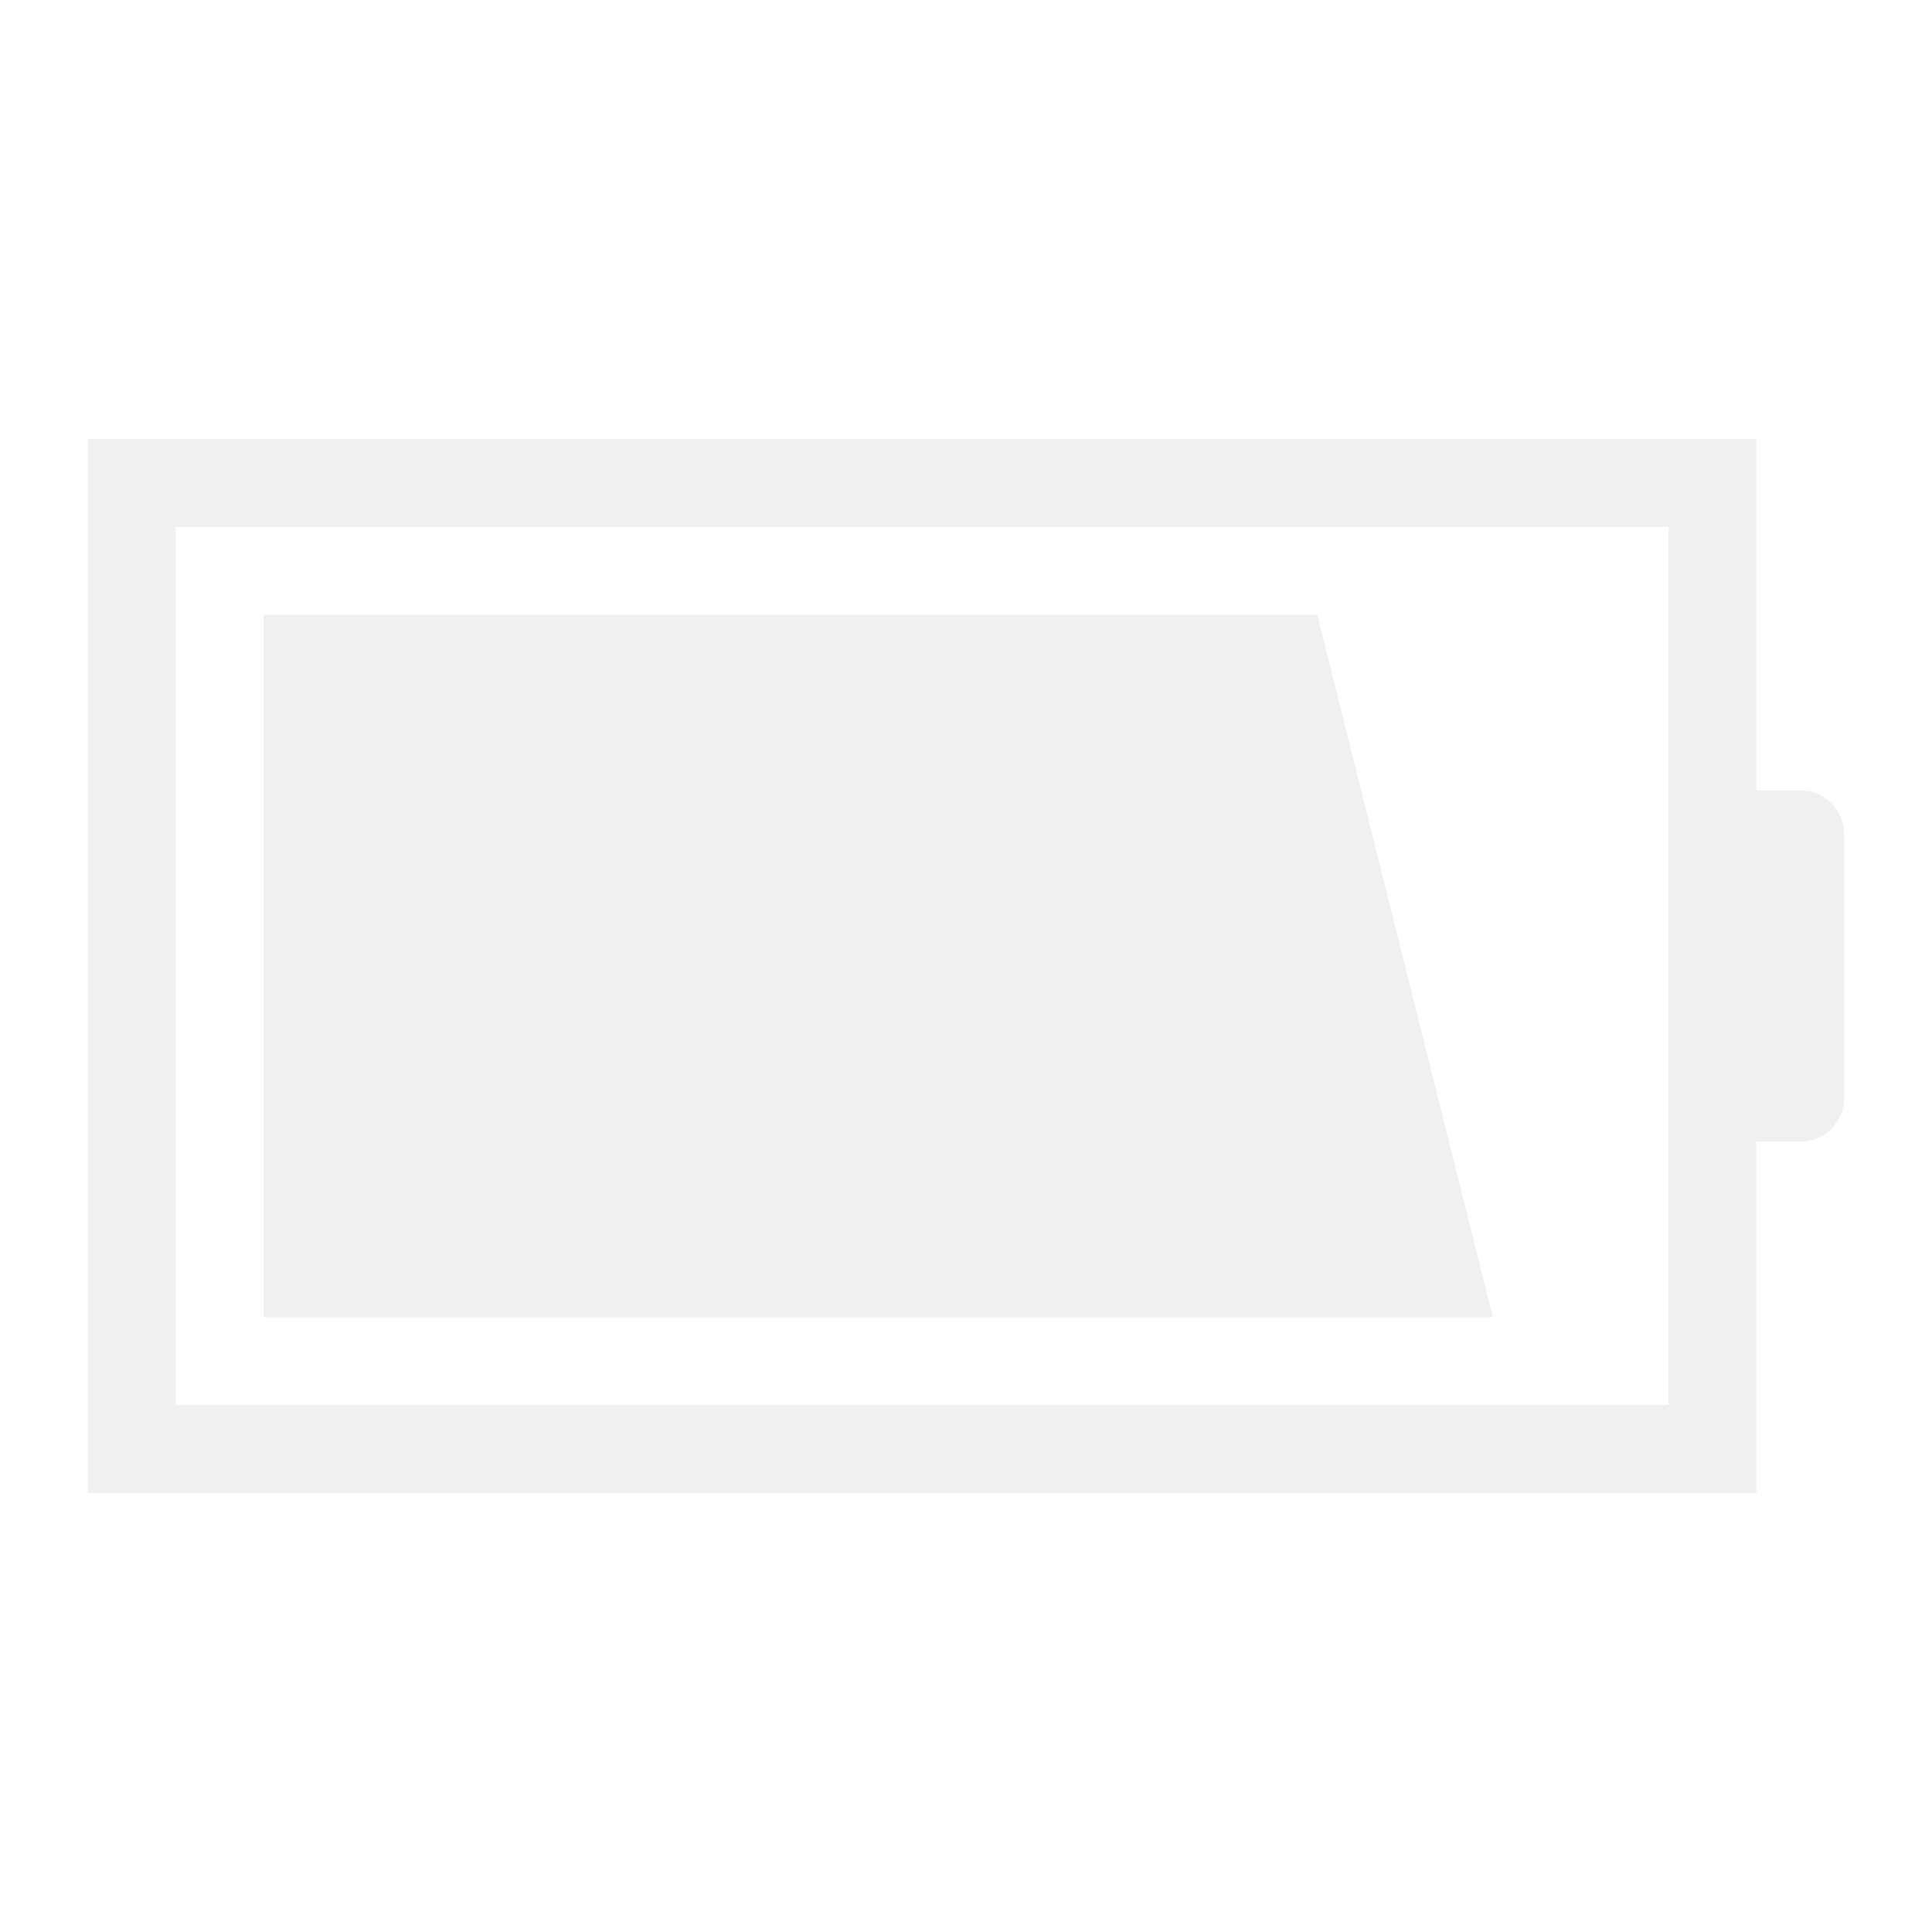
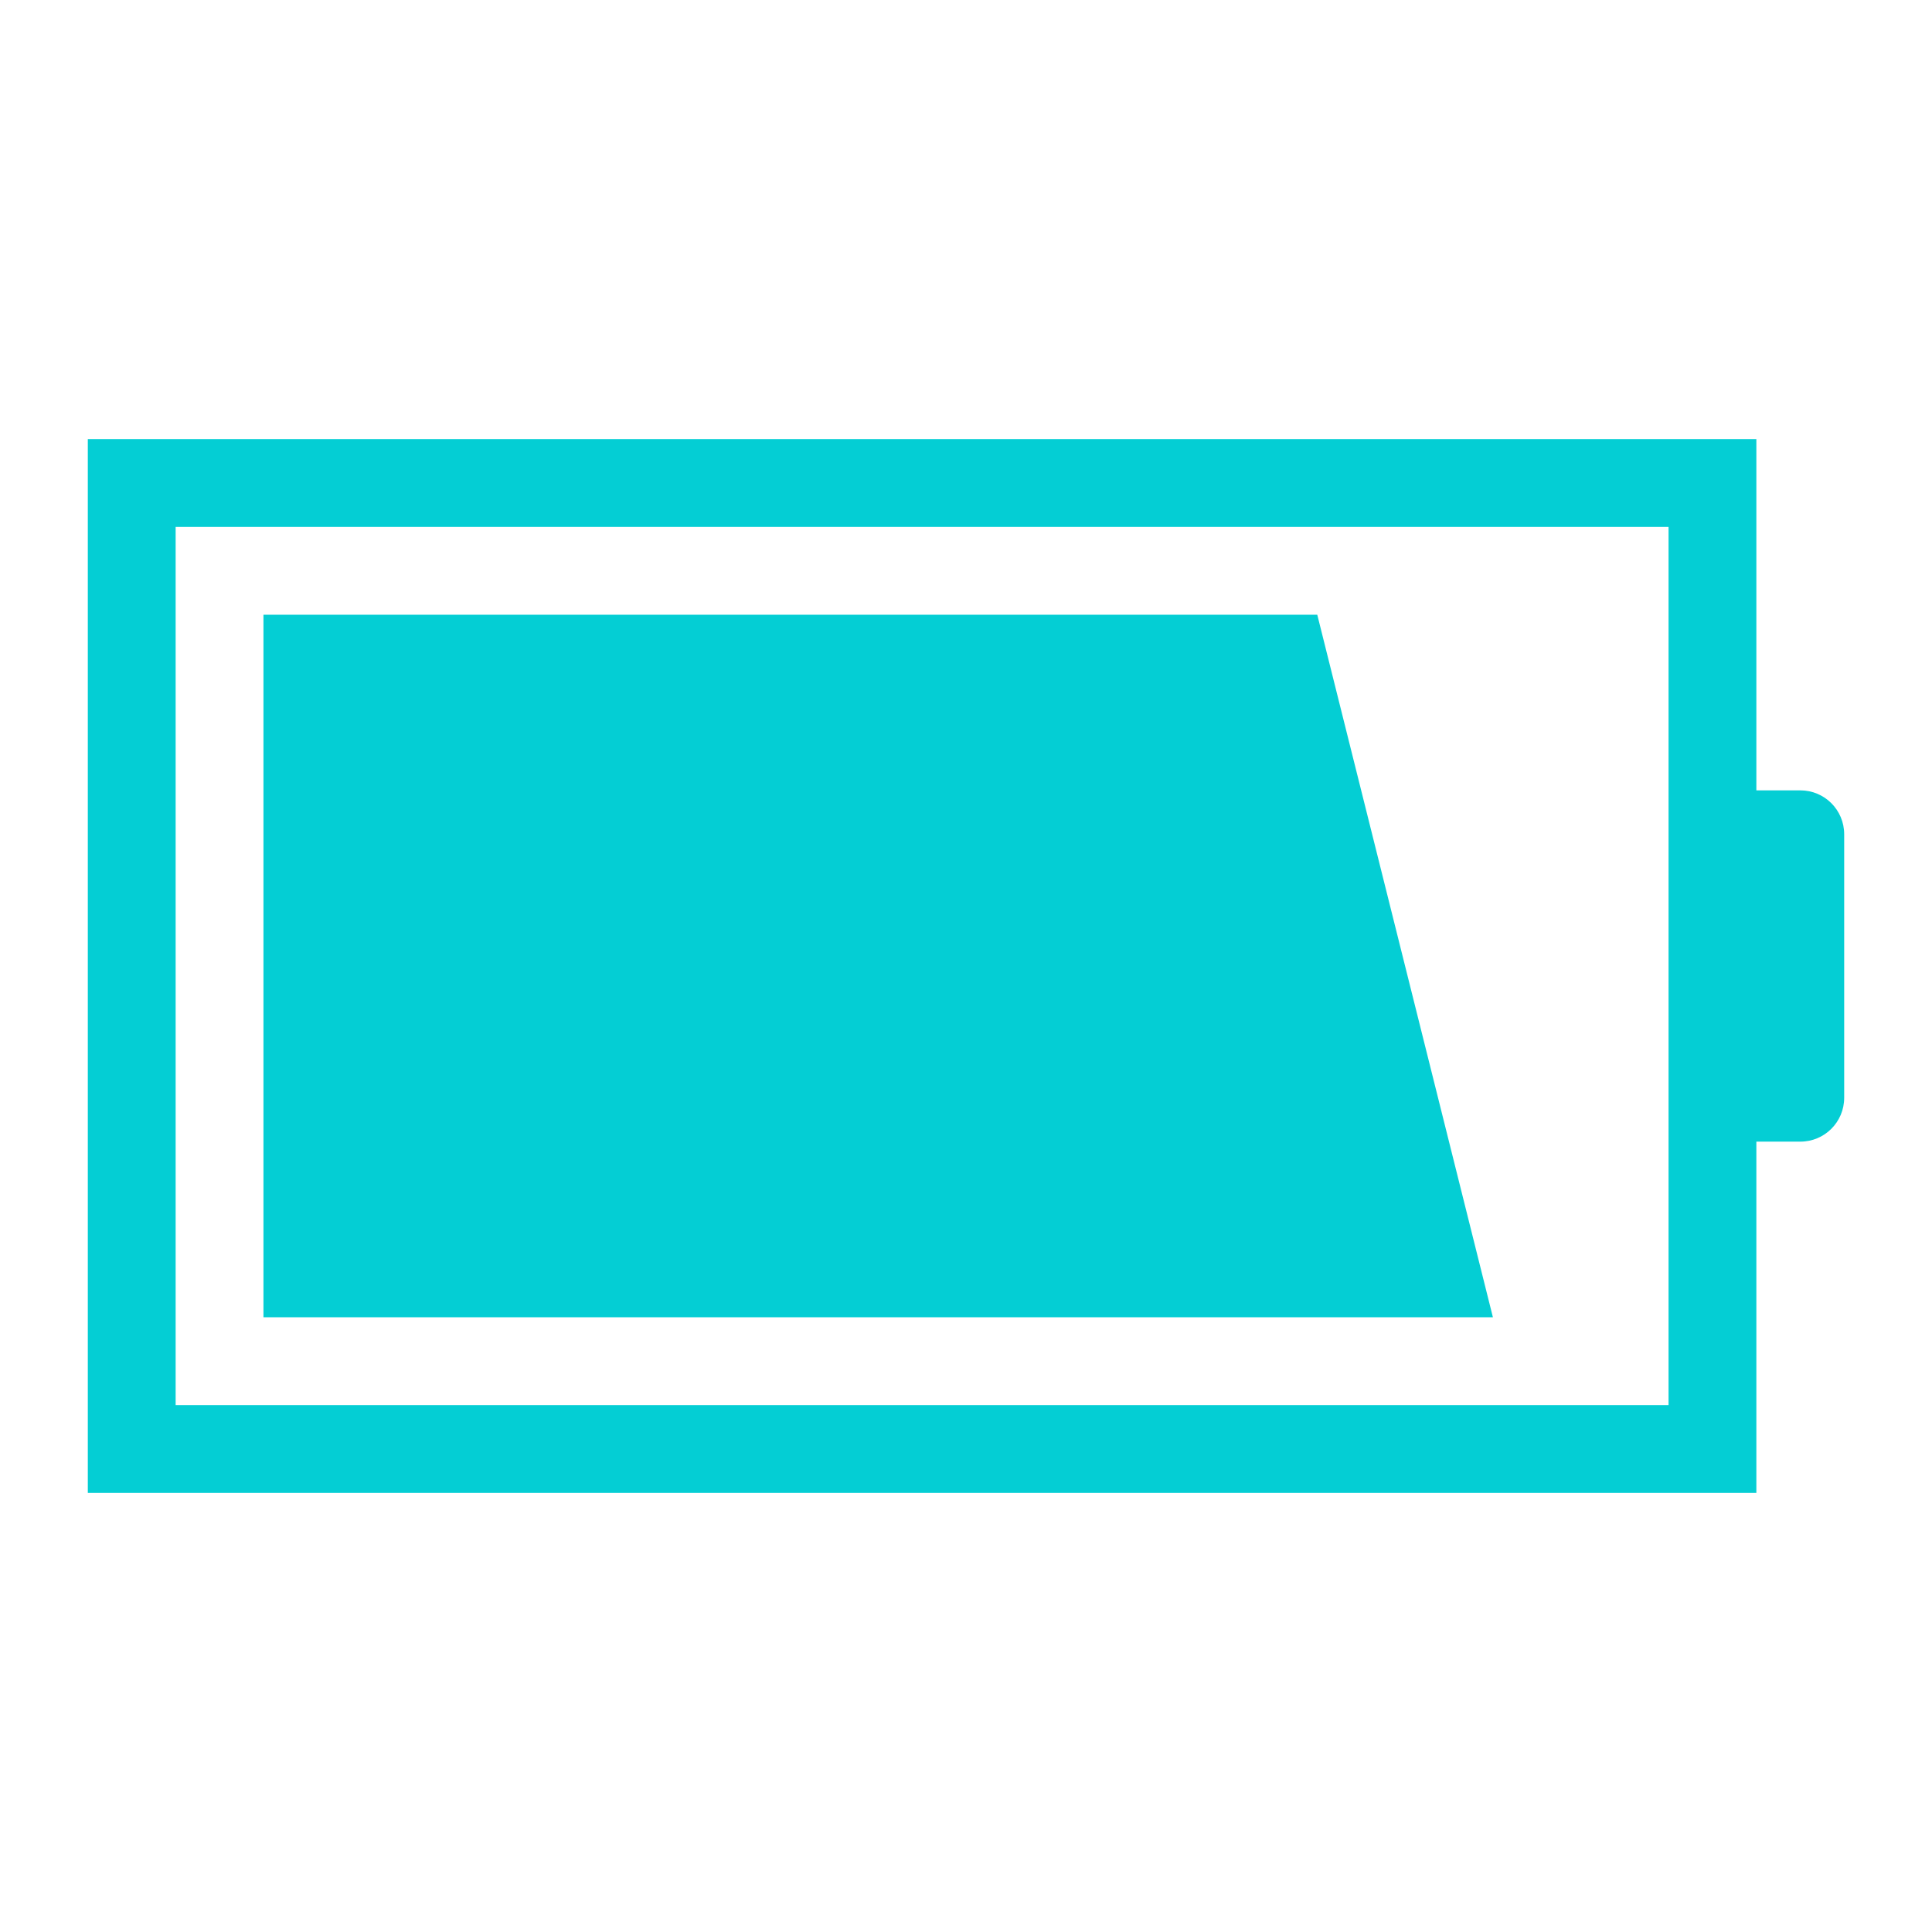
- <svg xmlns="http://www.w3.org/2000/svg" height="22" width="22">
+ <svg xmlns="http://www.w3.org/2000/svg" id="svg1131" version="1.1" width="22" height="22">
  <defs id="defs1">
-     <style type="text/css" id="current-color-scheme">
+     <style id="current-color-scheme" type="text/css">
            .ColorScheme-Text {
                color:#eff0f1;
            }
        </style>
  </defs>
-   <path style="fill:currentColor;fill-opacity:1;stroke:none" class="ColorScheme-Text" d="M3 7v8h14l-2-8zM1 5v12h19v-4h.5c.277 0 .5-.223.5-.5v-3c0-.277-.223-.5-.5-.5H20V5H3zm1 1h17v10H2z" fill-rule="evenodd" />
+   <path id="path1129" fill-rule="evenodd" d="M3 7v8h14l-2-8zM1 5v12h19v-4h.5c.277 0 .5-.223.5-.5v-3c0-.277-.223-.5-.5-.5H20V5H3zm1 1h17v10H2z" class="ColorScheme-Text" style="fill:#04ced4;fill-opacity:1;stroke:none" />
</svg>
